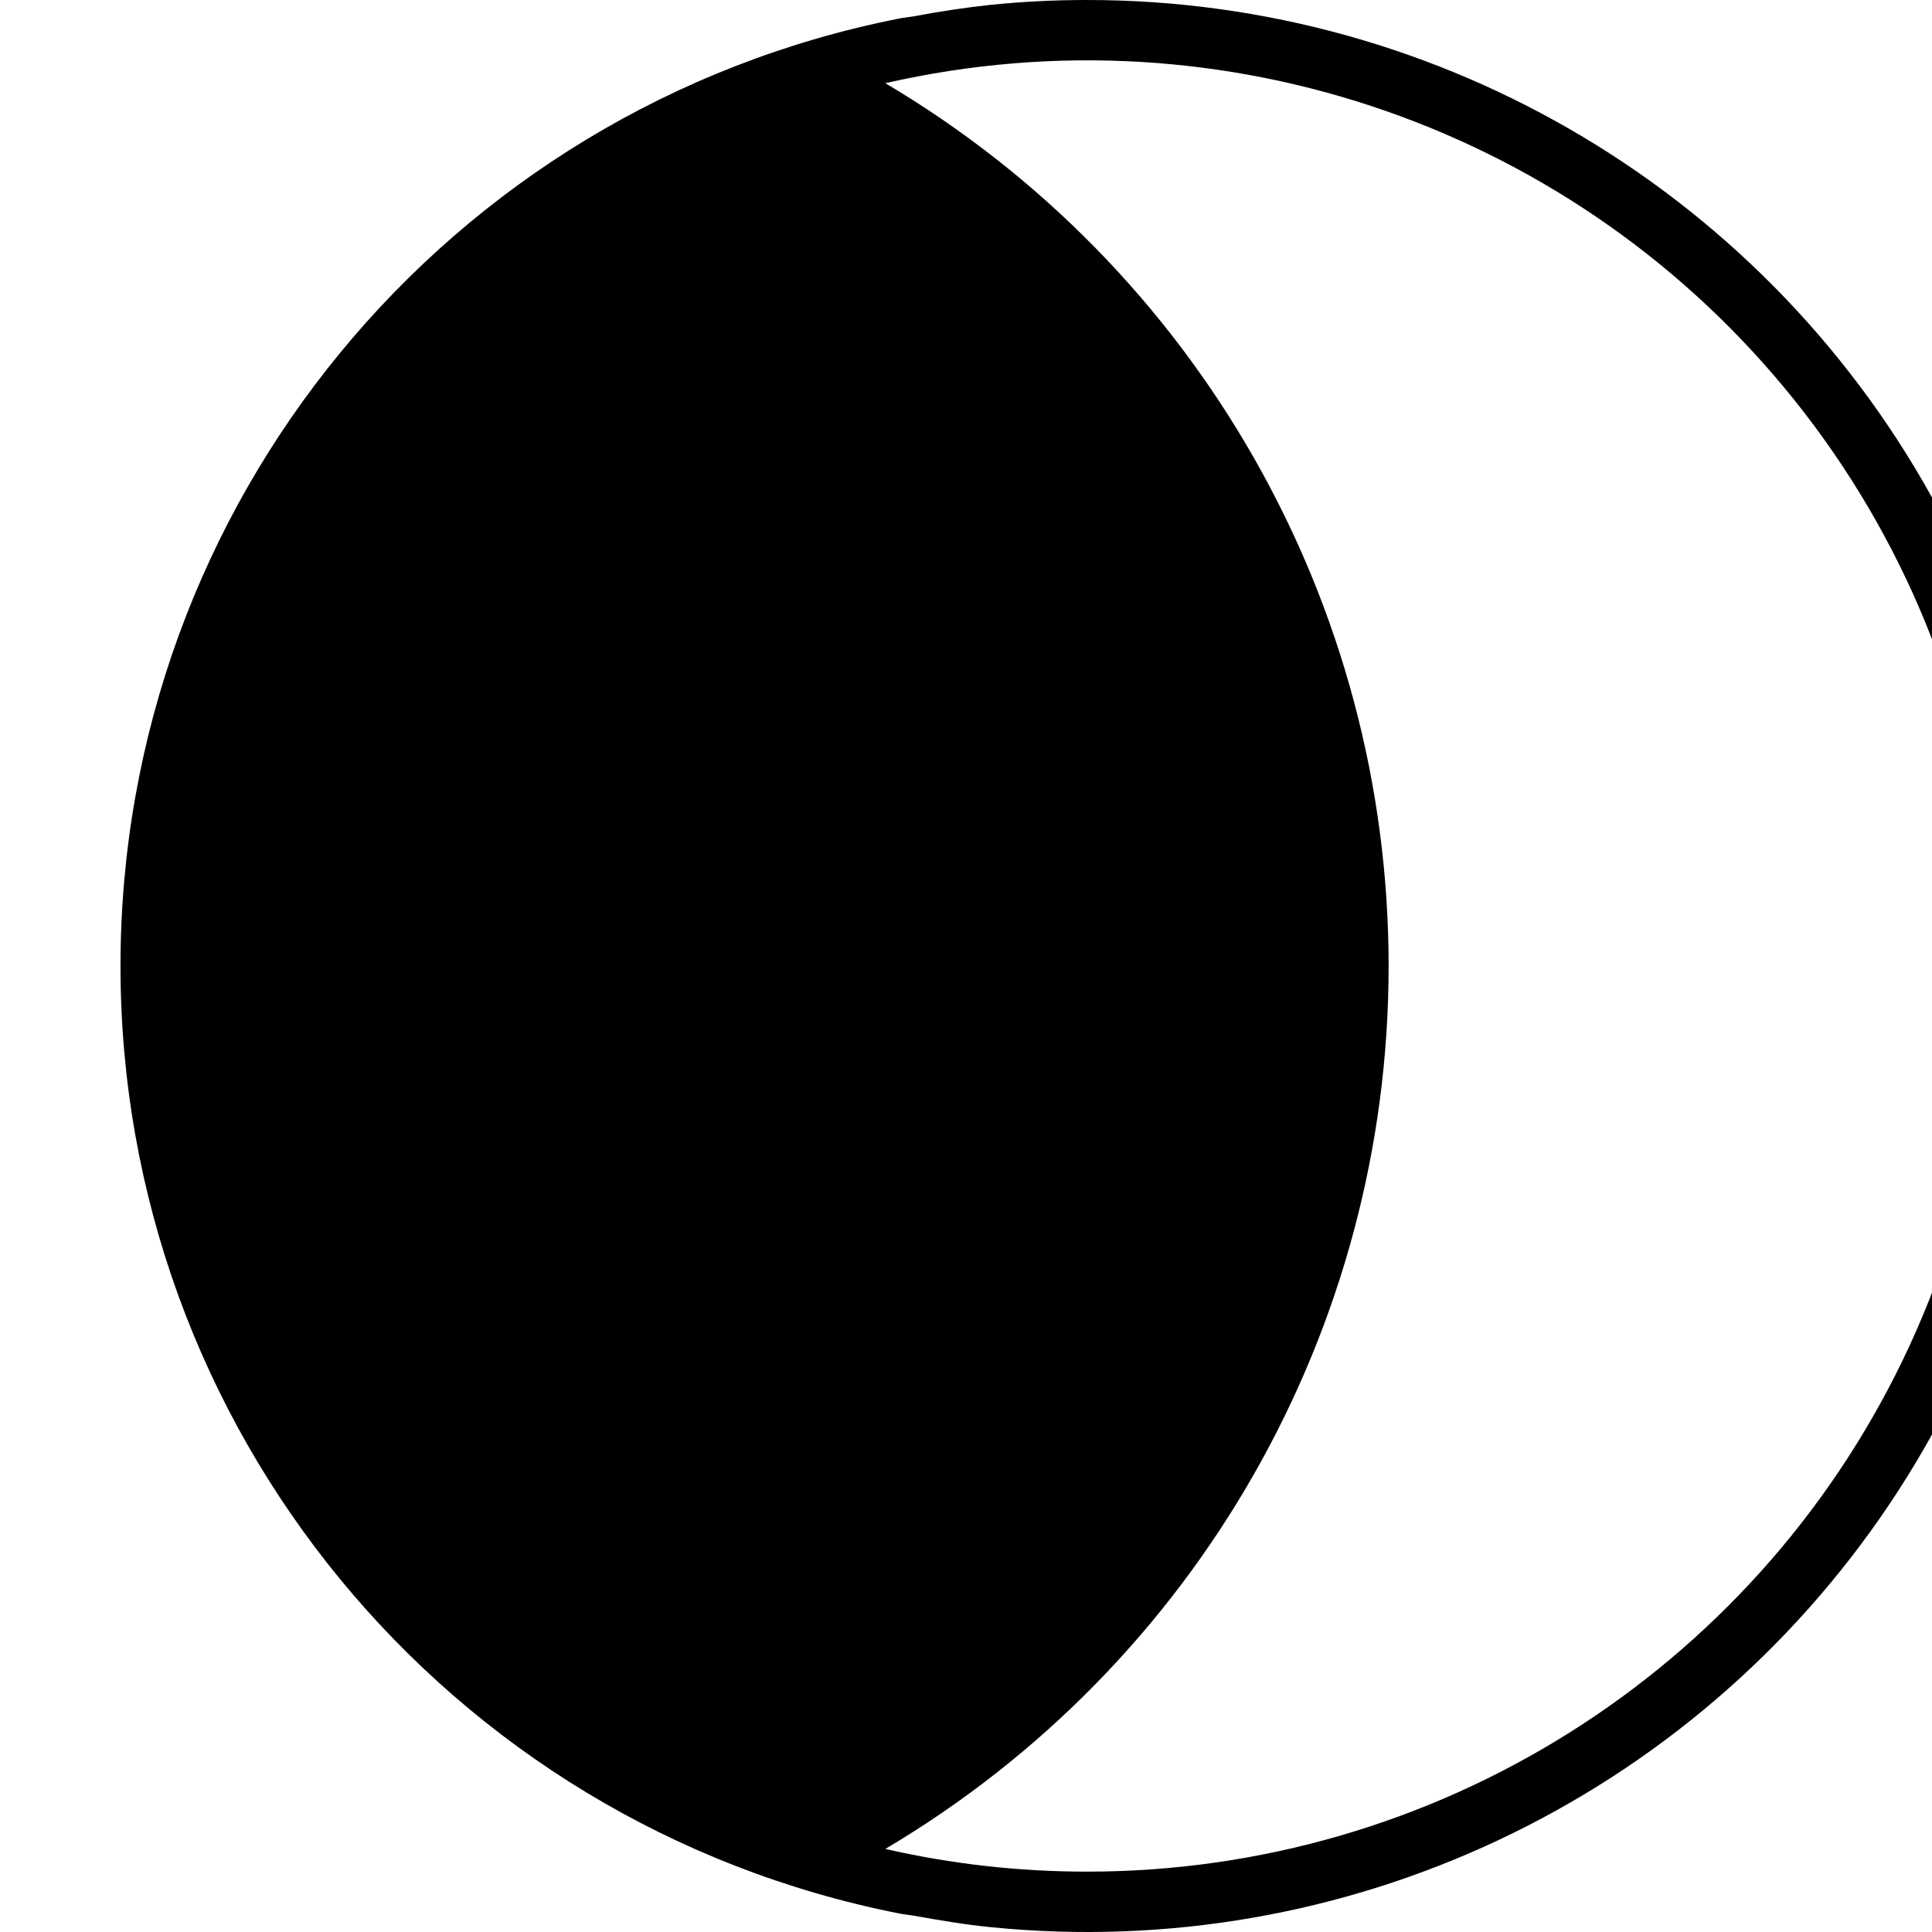
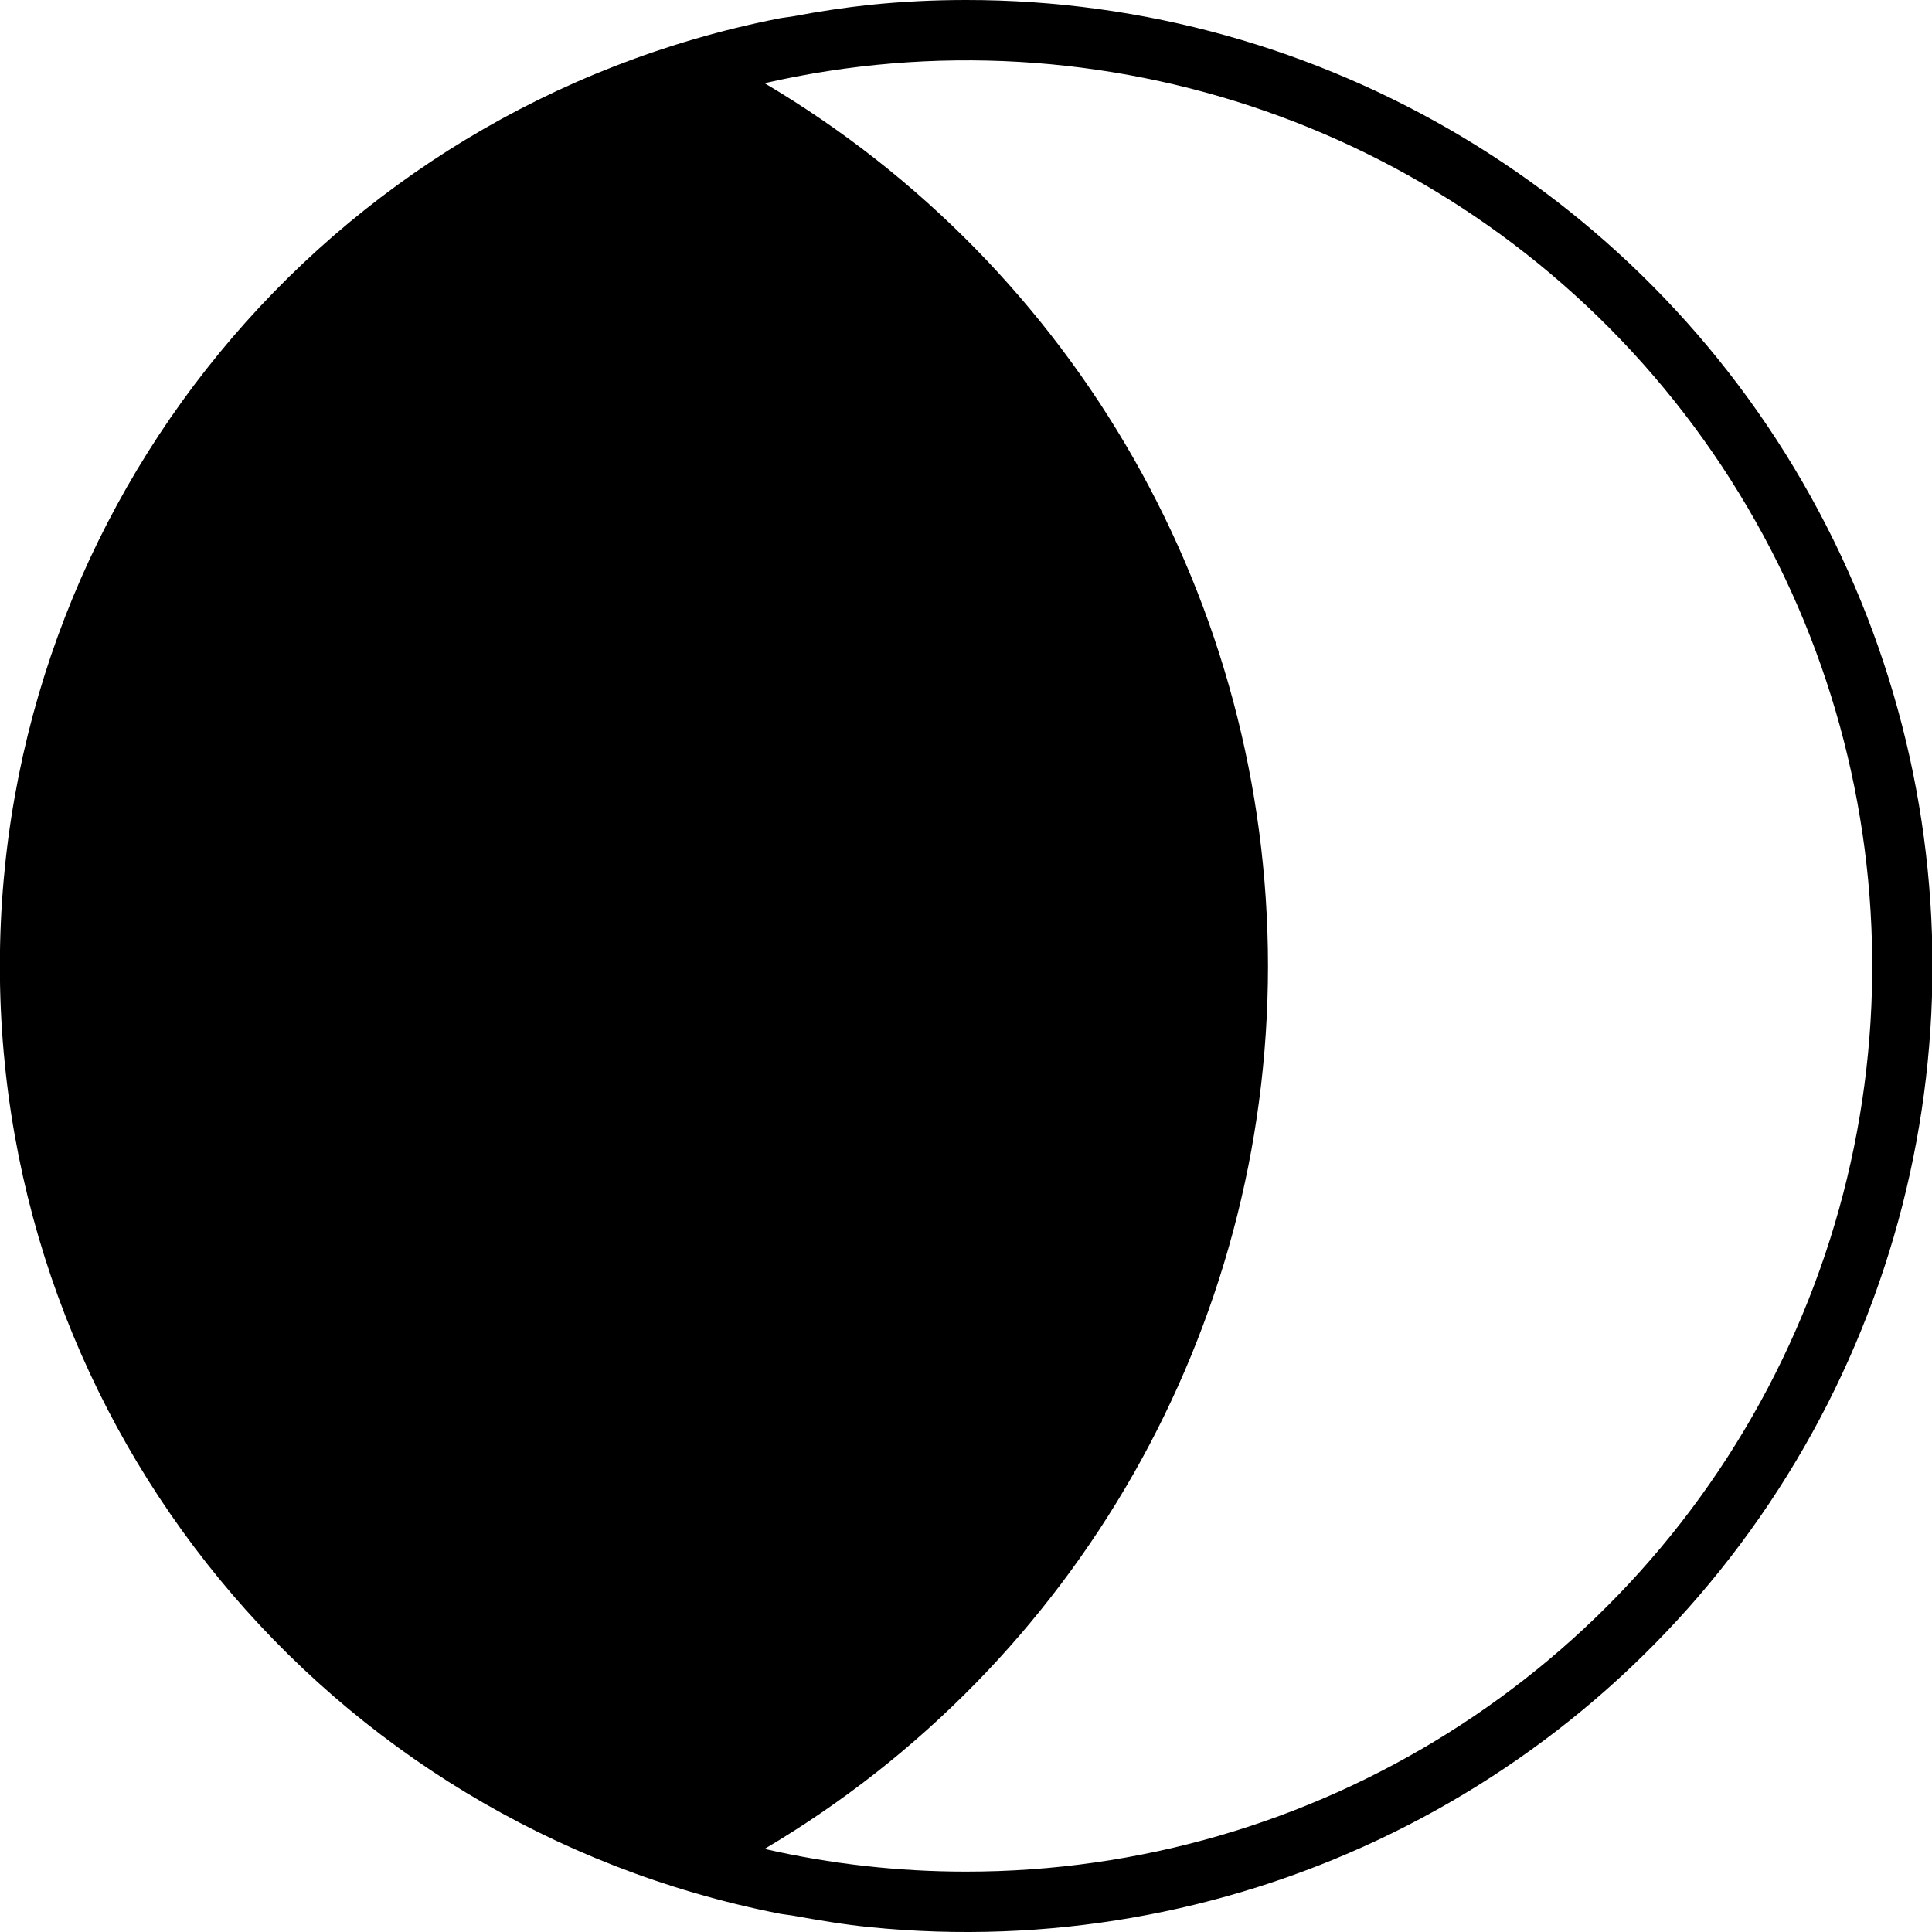
<svg xmlns="http://www.w3.org/2000/svg" width="16" height="16" fill="currentColor" class="qi-801" viewBox="0 0 16 16">
-   <path d="M9 0c-.265 0-.53.013-.795.04a7.985 7.985 0 0 0-.631.094c-.043.008-.087.011-.13.02a7.998 7.998 0 0 0 0 15.692c.043.009.087.012.13.02.208.037.417.073.631.094A8 8 0 1 0 9 0Zm0 15.5a7.46 7.46 0 0 1-1.668-.188 8.497 8.497 0 0 0 0-14.623A7.5 7.5 0 1 1 9 15.5Z" />
+   <path d="M8 0c-.265 0-.53.013-.795.04a7.985 7.985 0 0 0-.63.094c-.044.008-.088.011-.13.02a7.998 7.998 0 0 0 0 15.692c.042.009.086.012.13.02.207.037.416.073.63.094A8 8 0 1 0 8 0Zm0 15.5a7.46 7.46 0 0 1-1.668-.188 8.496 8.496 0 0 0 0-14.623A7.5 7.5 0 1 1 8 15.5Z" />
</svg>
